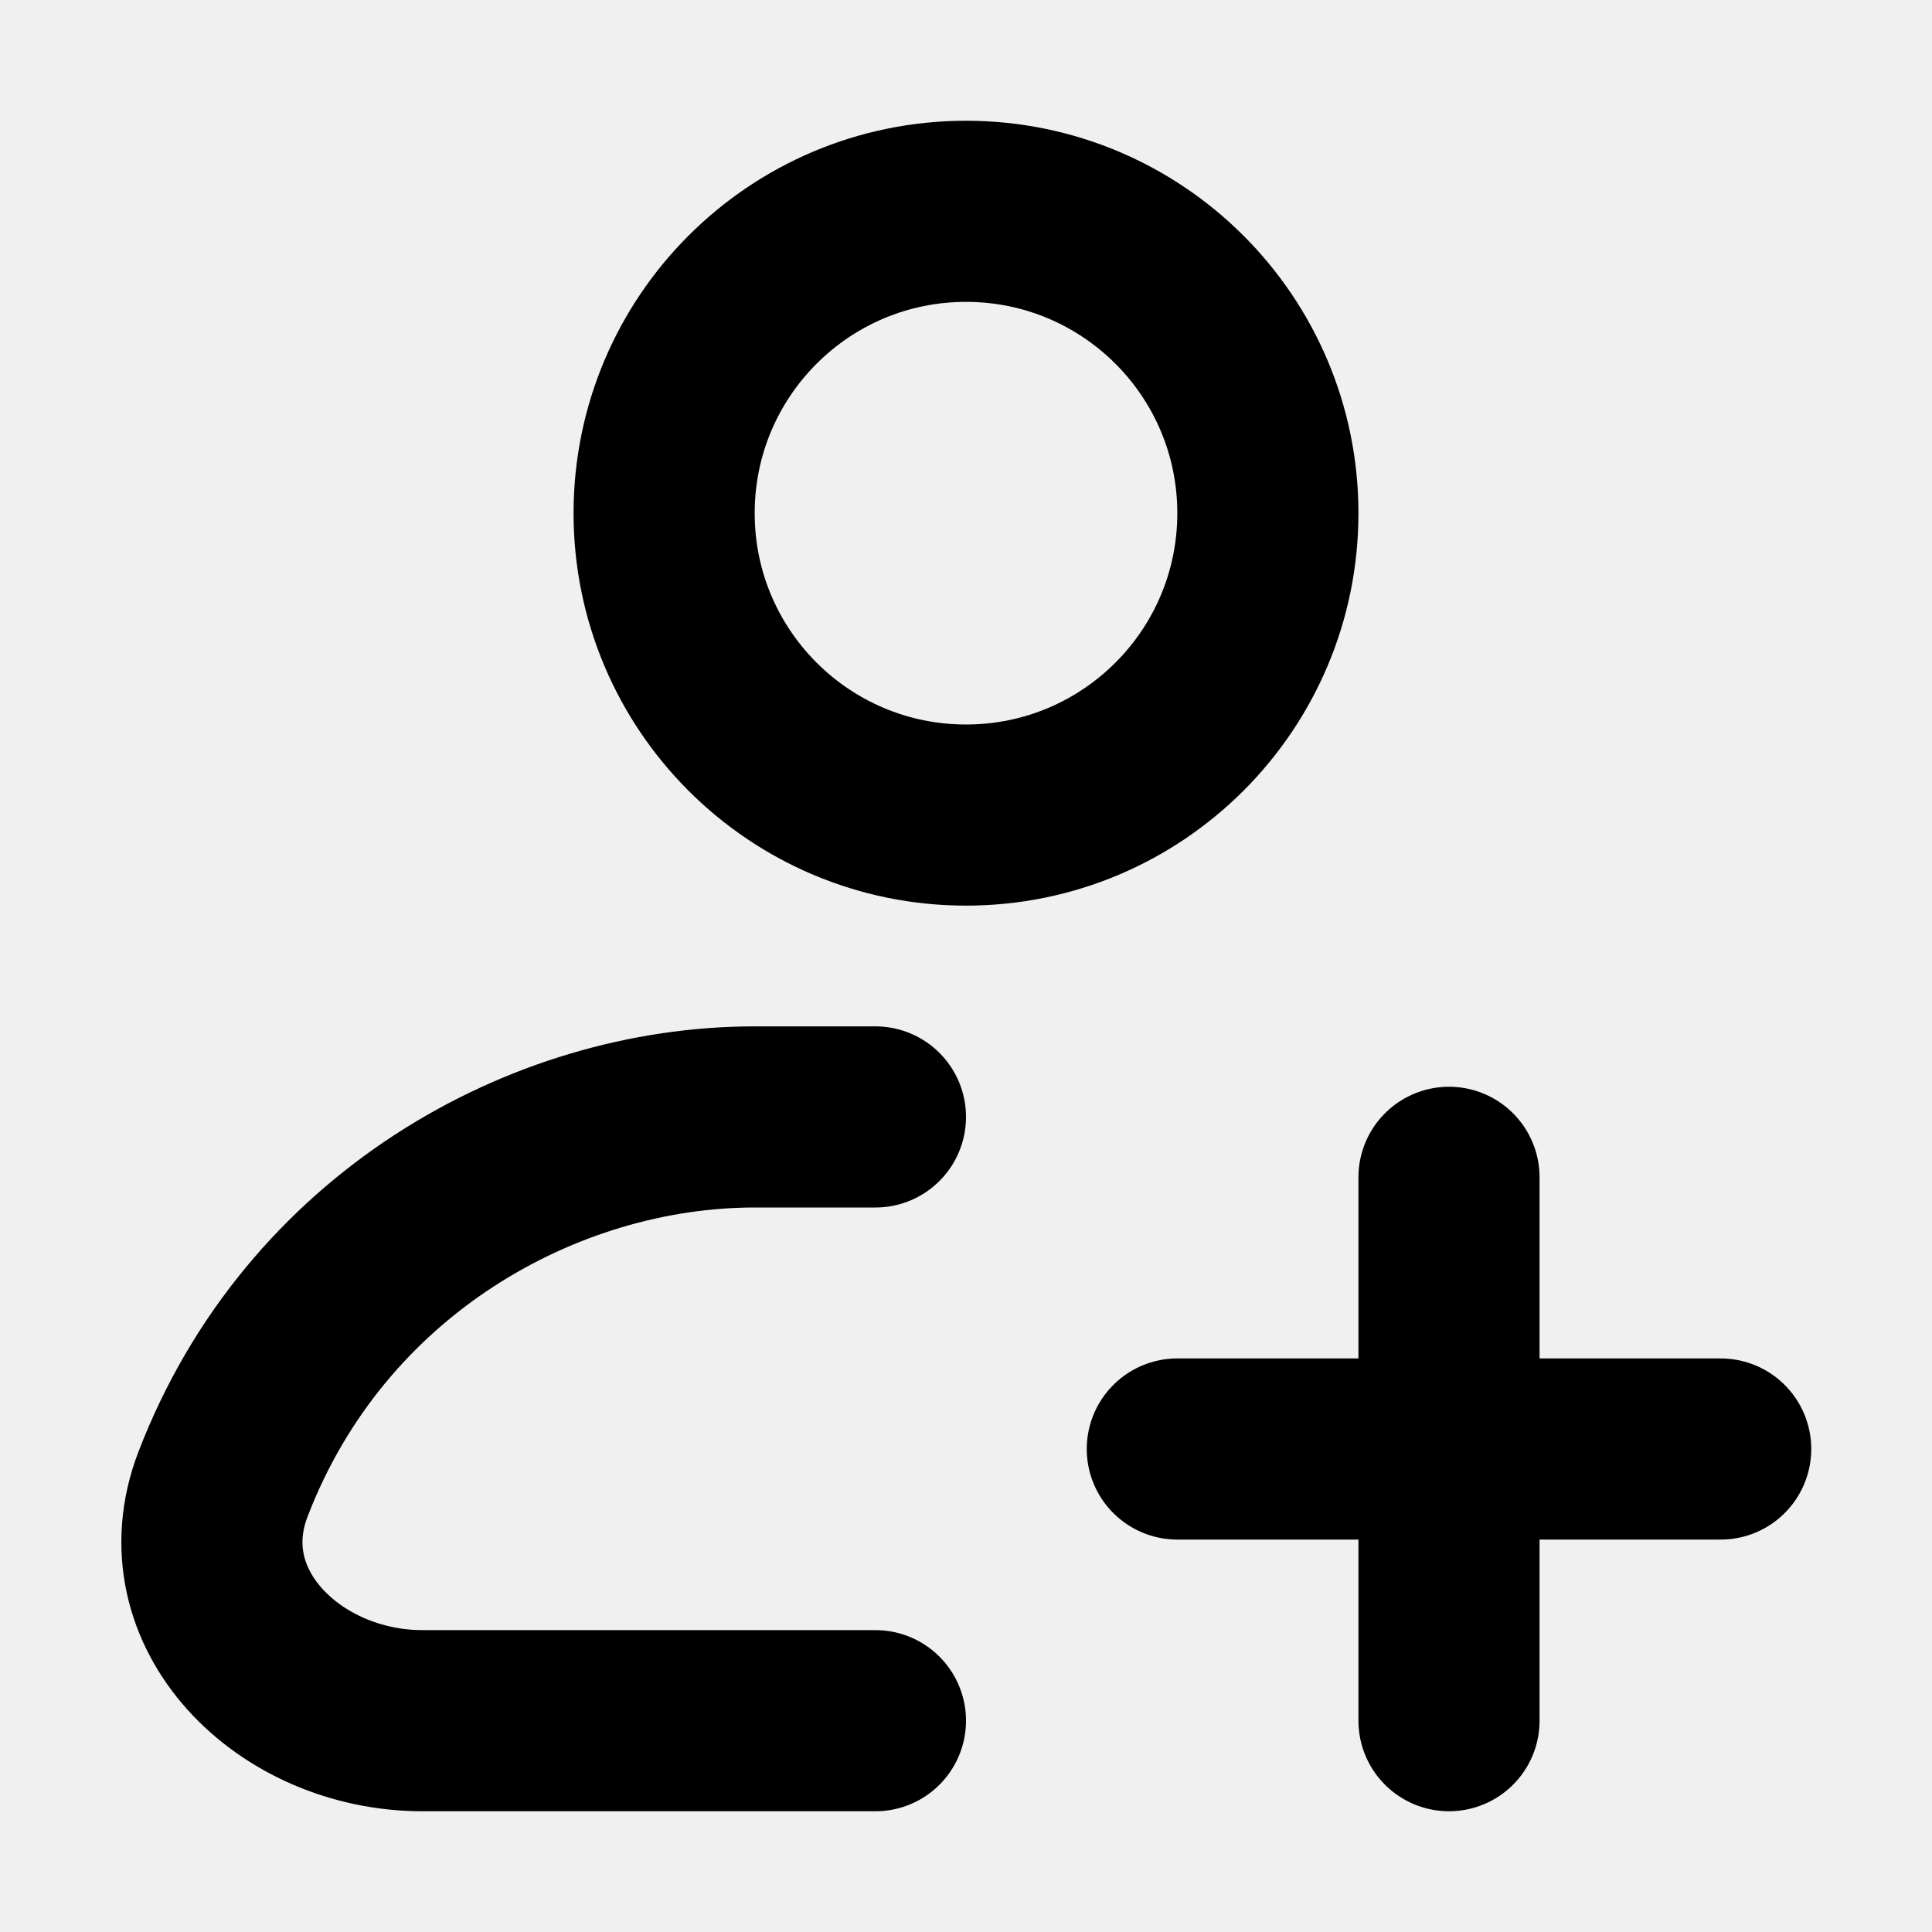
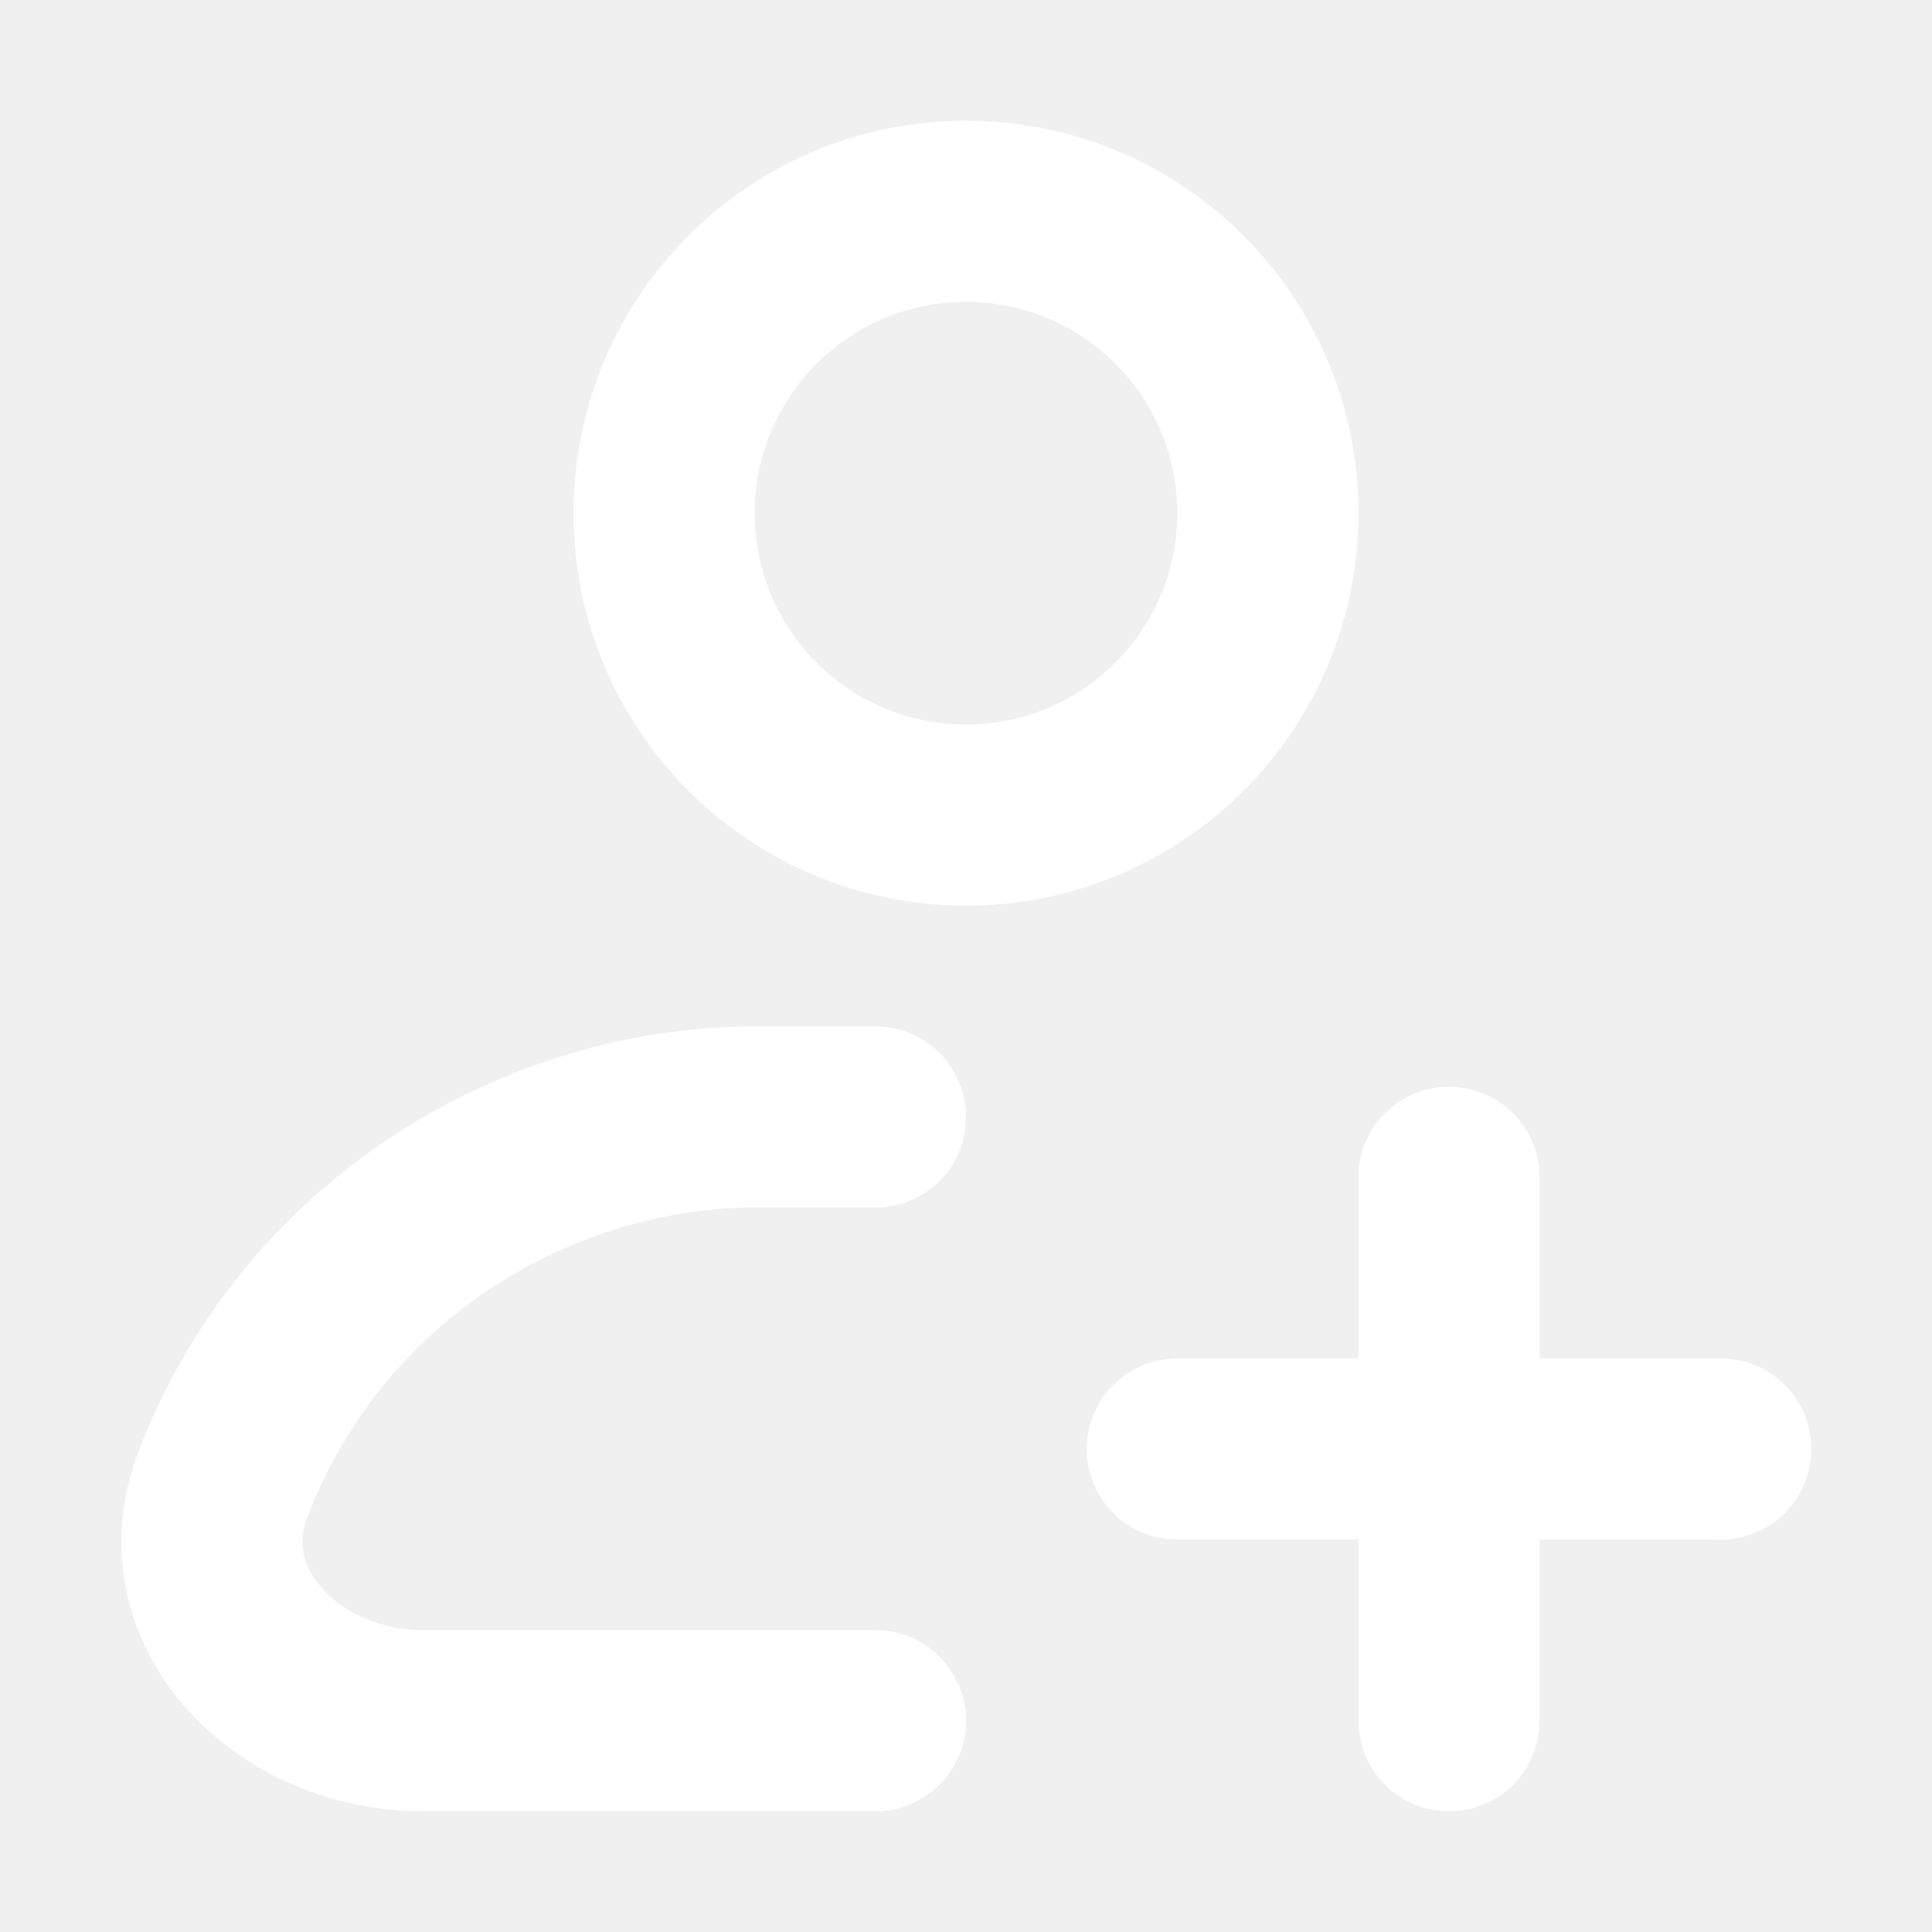
<svg xmlns="http://www.w3.org/2000/svg" width="32" height="32" viewBox="0 0 16 16" fill="none">
-   <path d="M10.5 4.25C10.5 5.631 9.381 6.75 8 6.75C6.619 6.75 5.5 5.631 5.5 4.25C5.5 2.869 6.619 1.75 8 1.75C9.381 1.75 10.5 2.869 10.5 4.25Z" stroke="black" stroke-width="1.5" stroke-linecap="round" stroke-linejoin="round" />
-   <path d="M7.25 14.25C5.825 14.25 4.511 14.25 3.499 14.25C2.394 14.25 1.451 13.322 1.847 12.291C2.61 10.303 4.505 9.25 6.25 9.25H7.25" stroke="black" stroke-width="1.5" stroke-linecap="round" stroke-linejoin="round" />
-   <path d="M14.25 12L9.75 12M12 9.75L12 14.25" stroke="black" stroke-width="1.5" stroke-linecap="round" stroke-linejoin="round" />
+   <path d="M10.5 4.25C10.5 5.631 9.381 6.75 8 6.75C6.619 6.75 5.5 5.631 5.5 4.25C5.5 2.869 6.619 1.75 8 1.75C9.381 1.75 10.5 2.869 10.5 4.25Z" stroke="white" stroke-width="1.5" stroke-linecap="round" stroke-linejoin="round" />
+   <path d="M7.25 14.25C5.825 14.25 4.511 14.25 3.499 14.25C2.394 14.25 1.451 13.322 1.847 12.291C2.61 10.303 4.505 9.25 6.25 9.25H7.25" stroke="white" stroke-width="1.5" stroke-linecap="round" stroke-linejoin="round" />
+   <path d="M14.25 12L9.75 12M12 9.75L12 14.25" stroke="white" stroke-width="1.5" stroke-linecap="round" stroke-linejoin="round" />
</svg>
